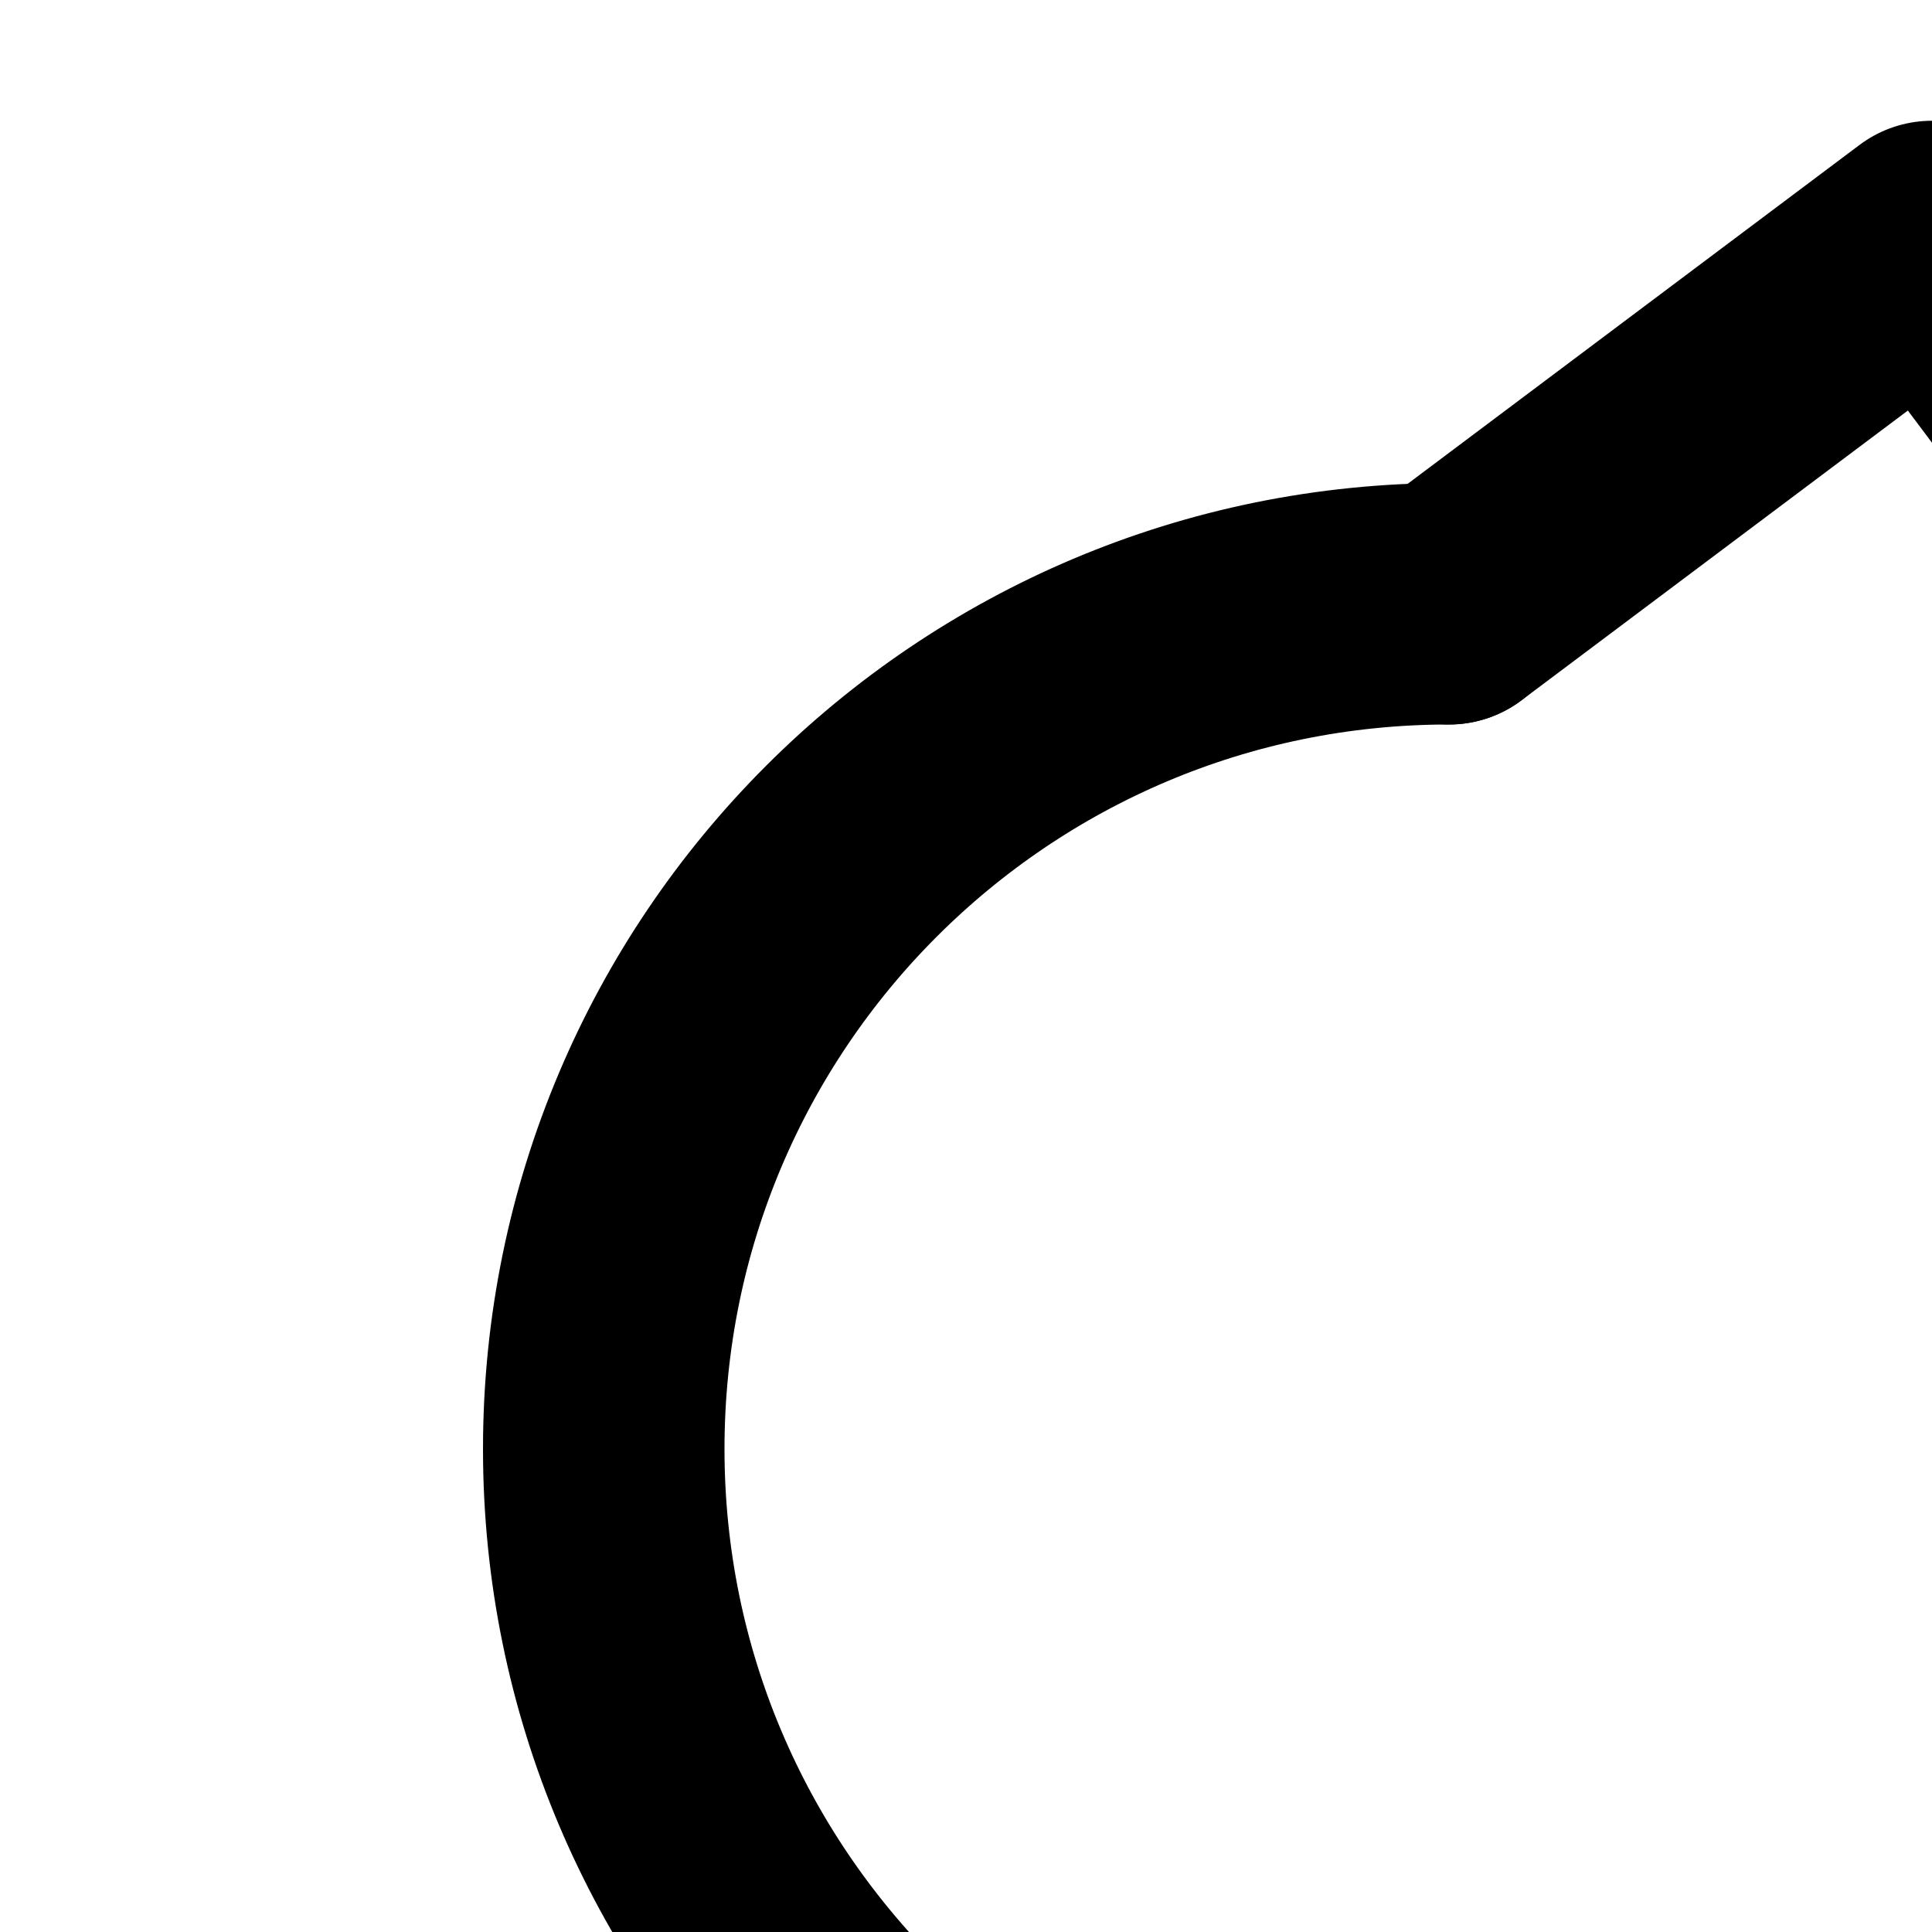
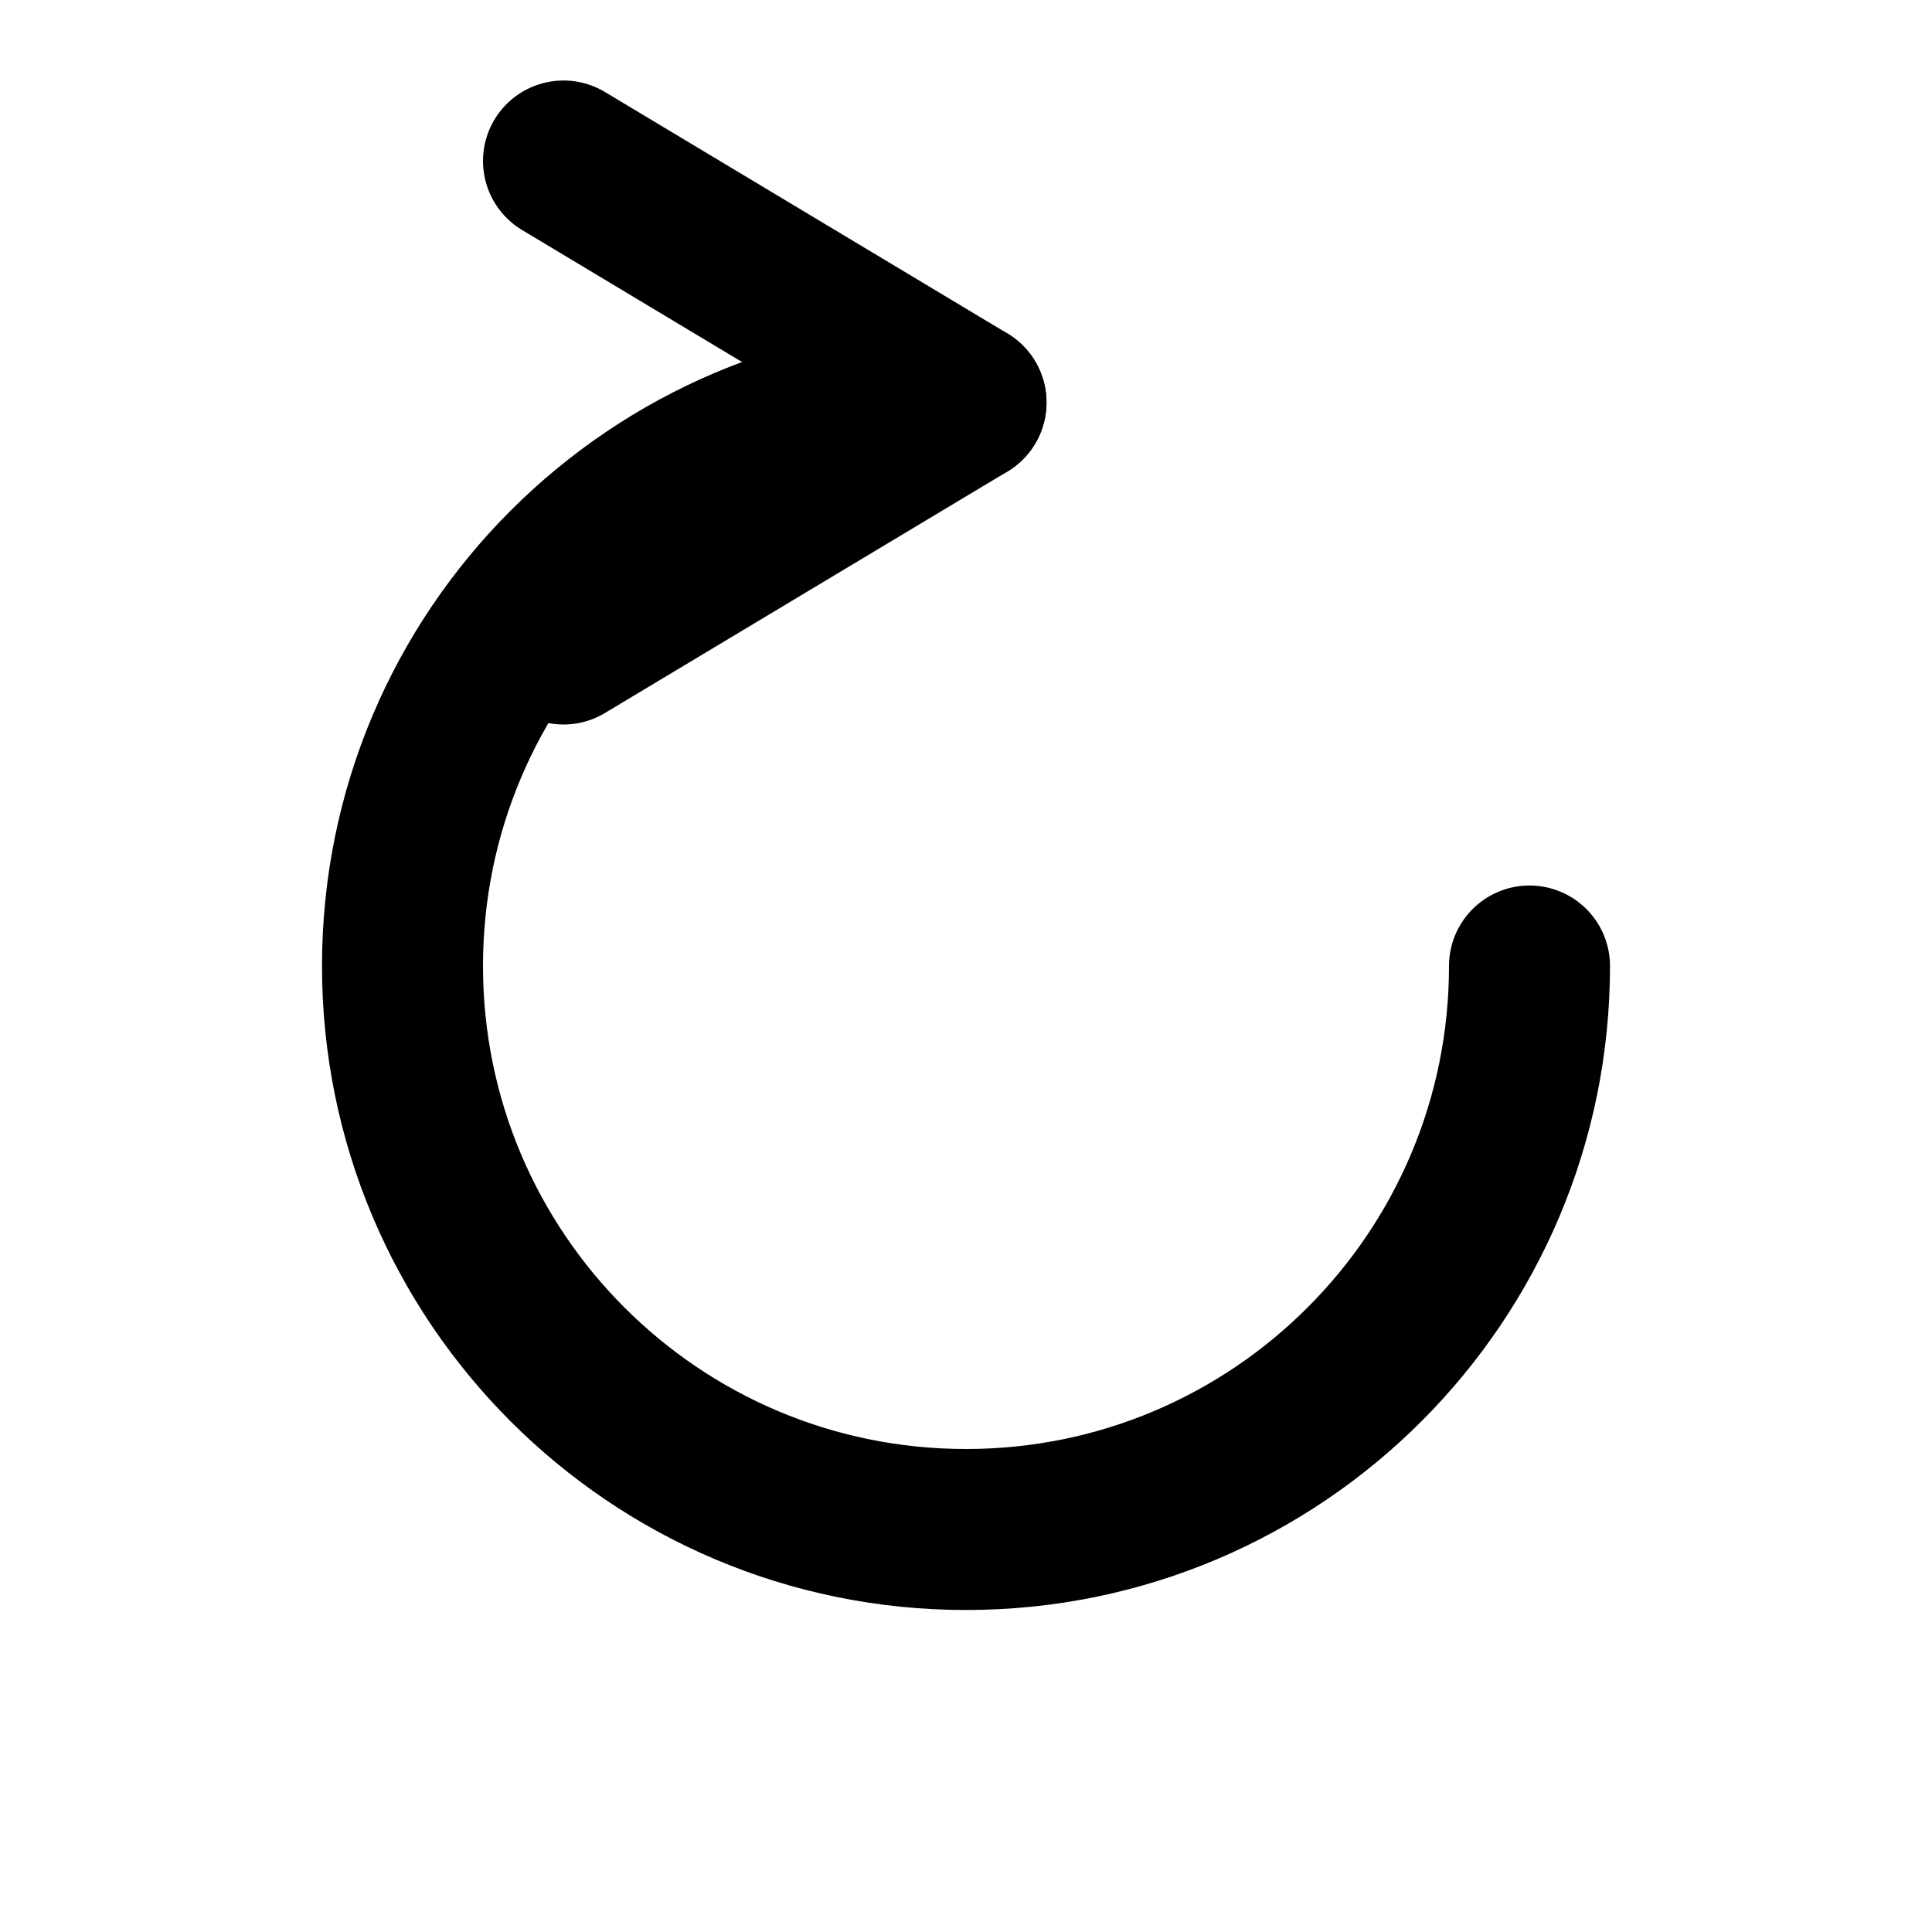
- <svg xmlns="http://www.w3.org/2000/svg" viewBox="0 0 16 16">
+ <svg xmlns="http://www.w3.org/2000/svg" viewBox="0 0 24 24">
  <path d="M19 12 A7 7 0 1 1 12 5" fill="none" stroke="currentColor" stroke-width="2" stroke-linecap="round" stroke-linejoin="round" />
-   <path d="M12 5 L16 2 L19 6" fill="none" stroke="currentColor" stroke-width="2" stroke-linecap="round" stroke-linejoin="round" />
+   <path d="M7 2 L12 5 L7 8" fill="none" stroke="currentColor" stroke-width="2" stroke-linecap="round" stroke-linejoin="round" />
</svg>
